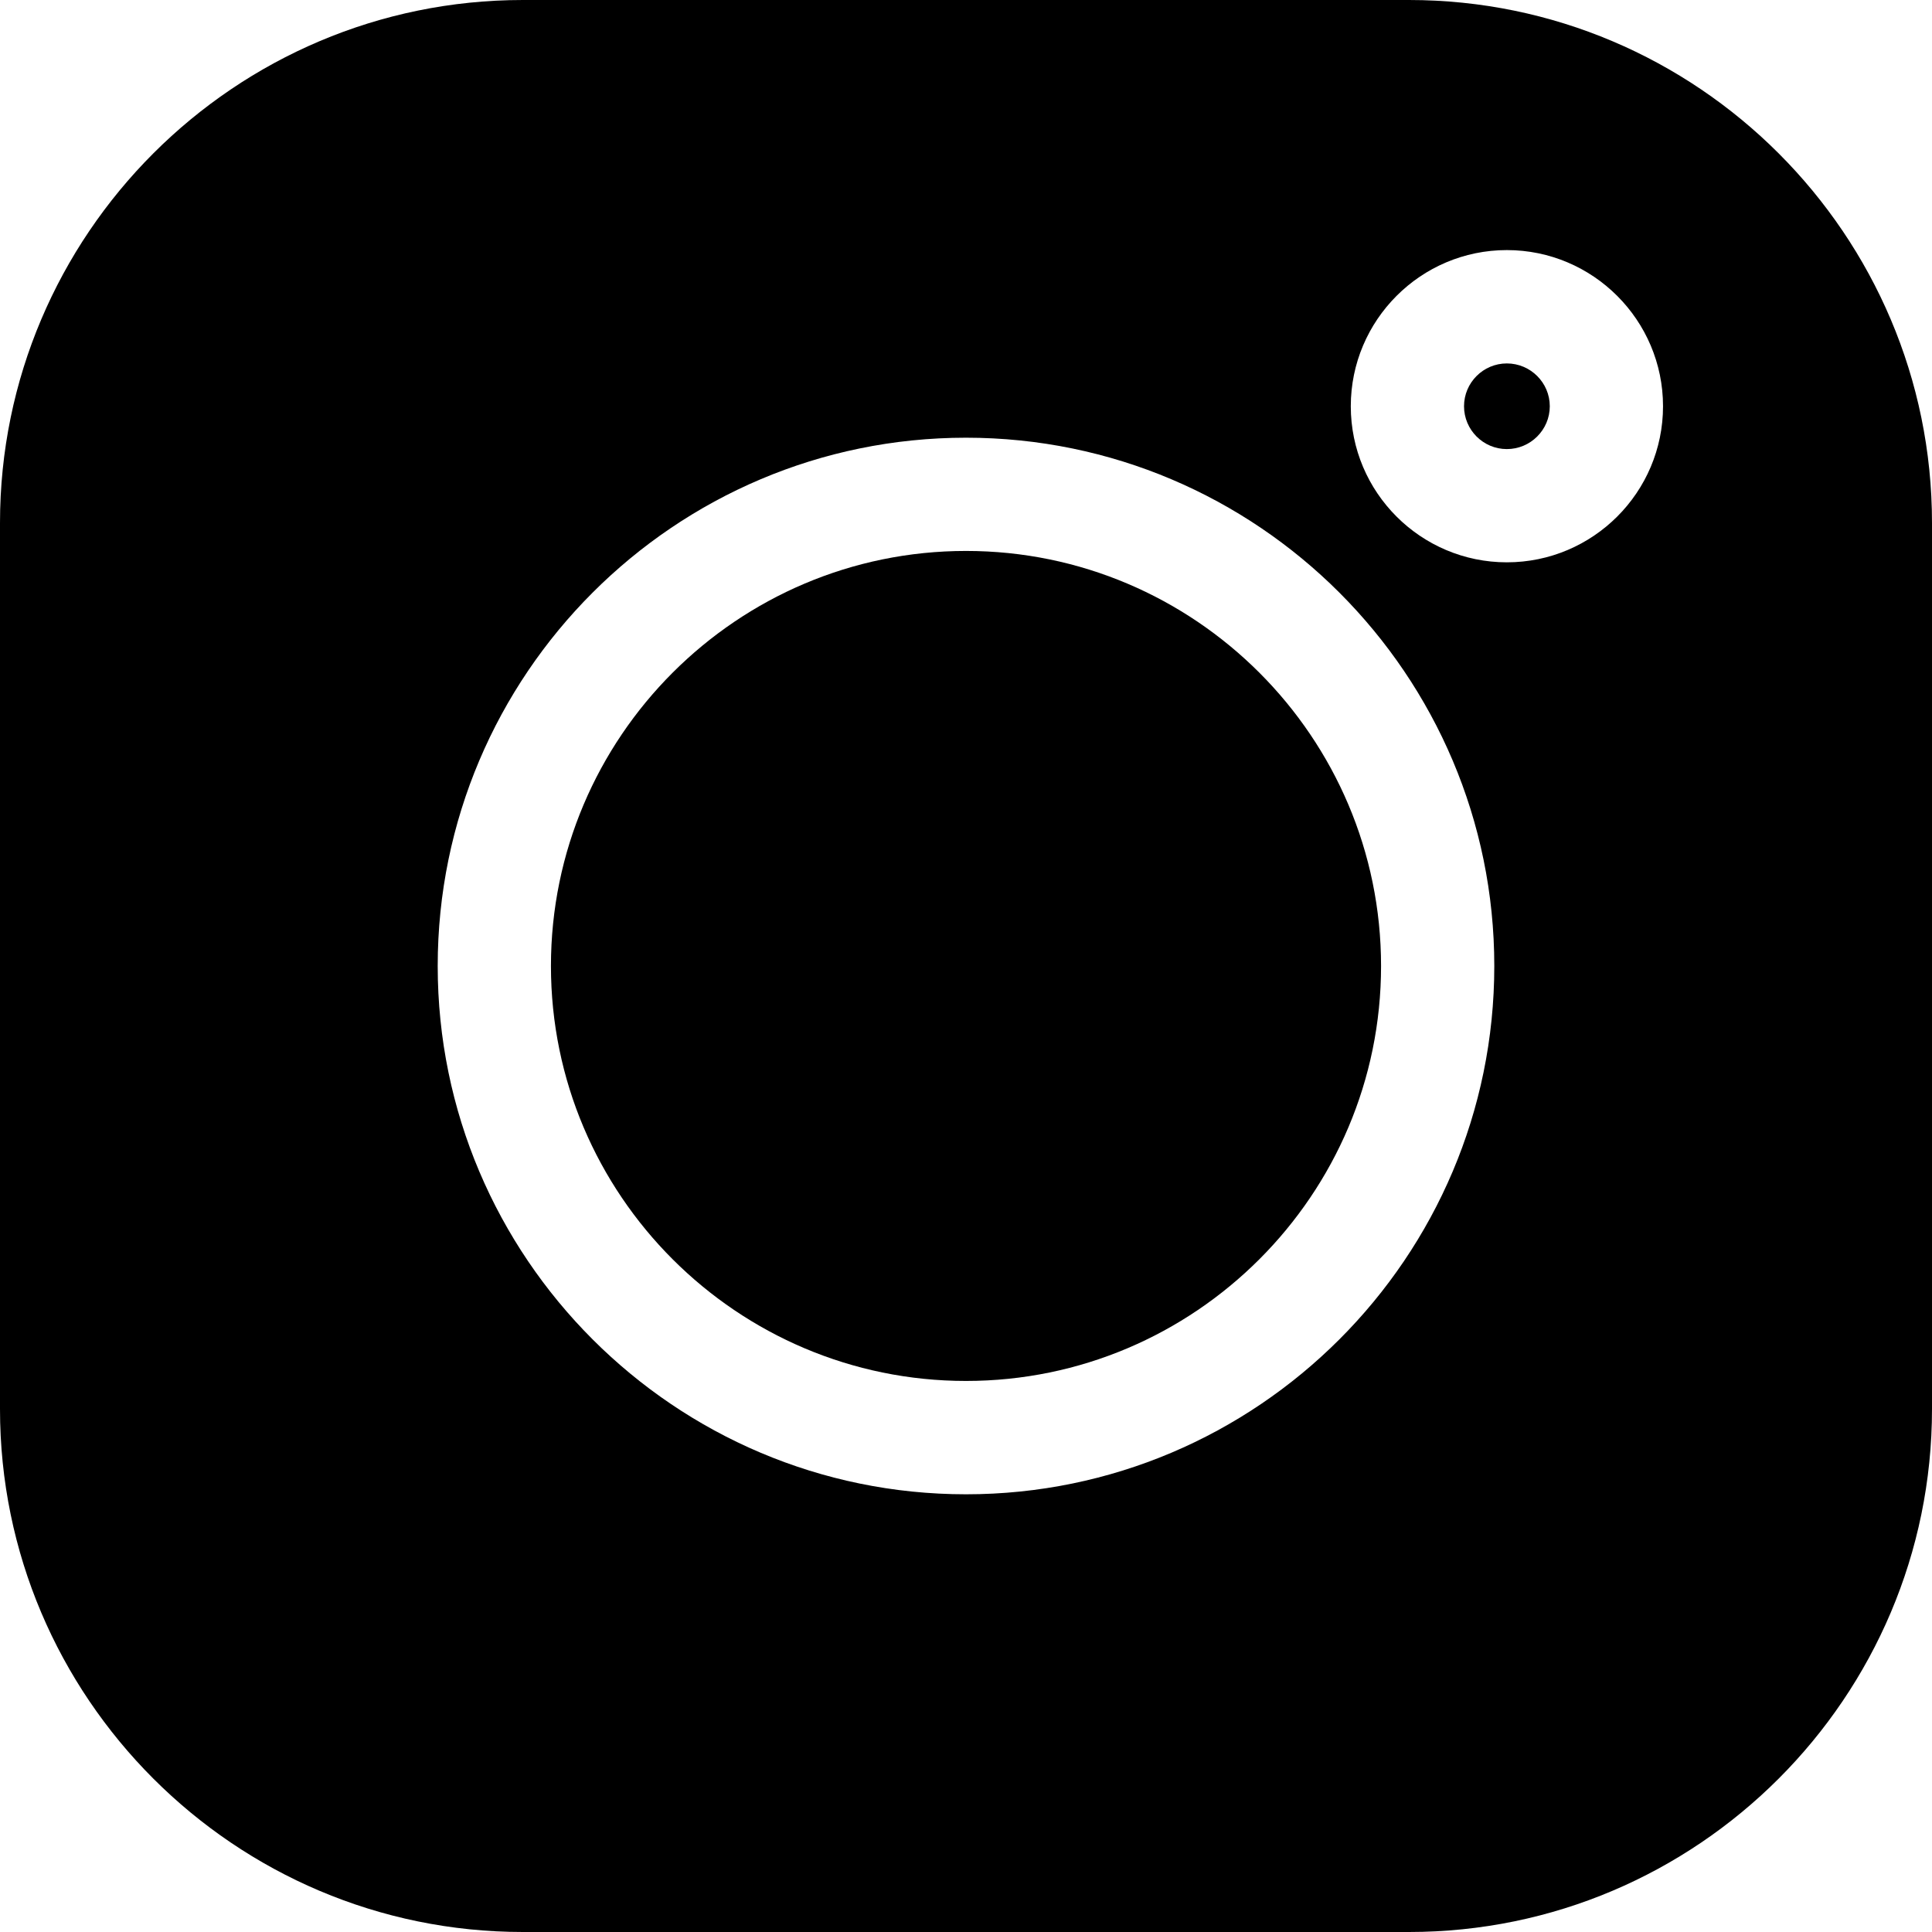
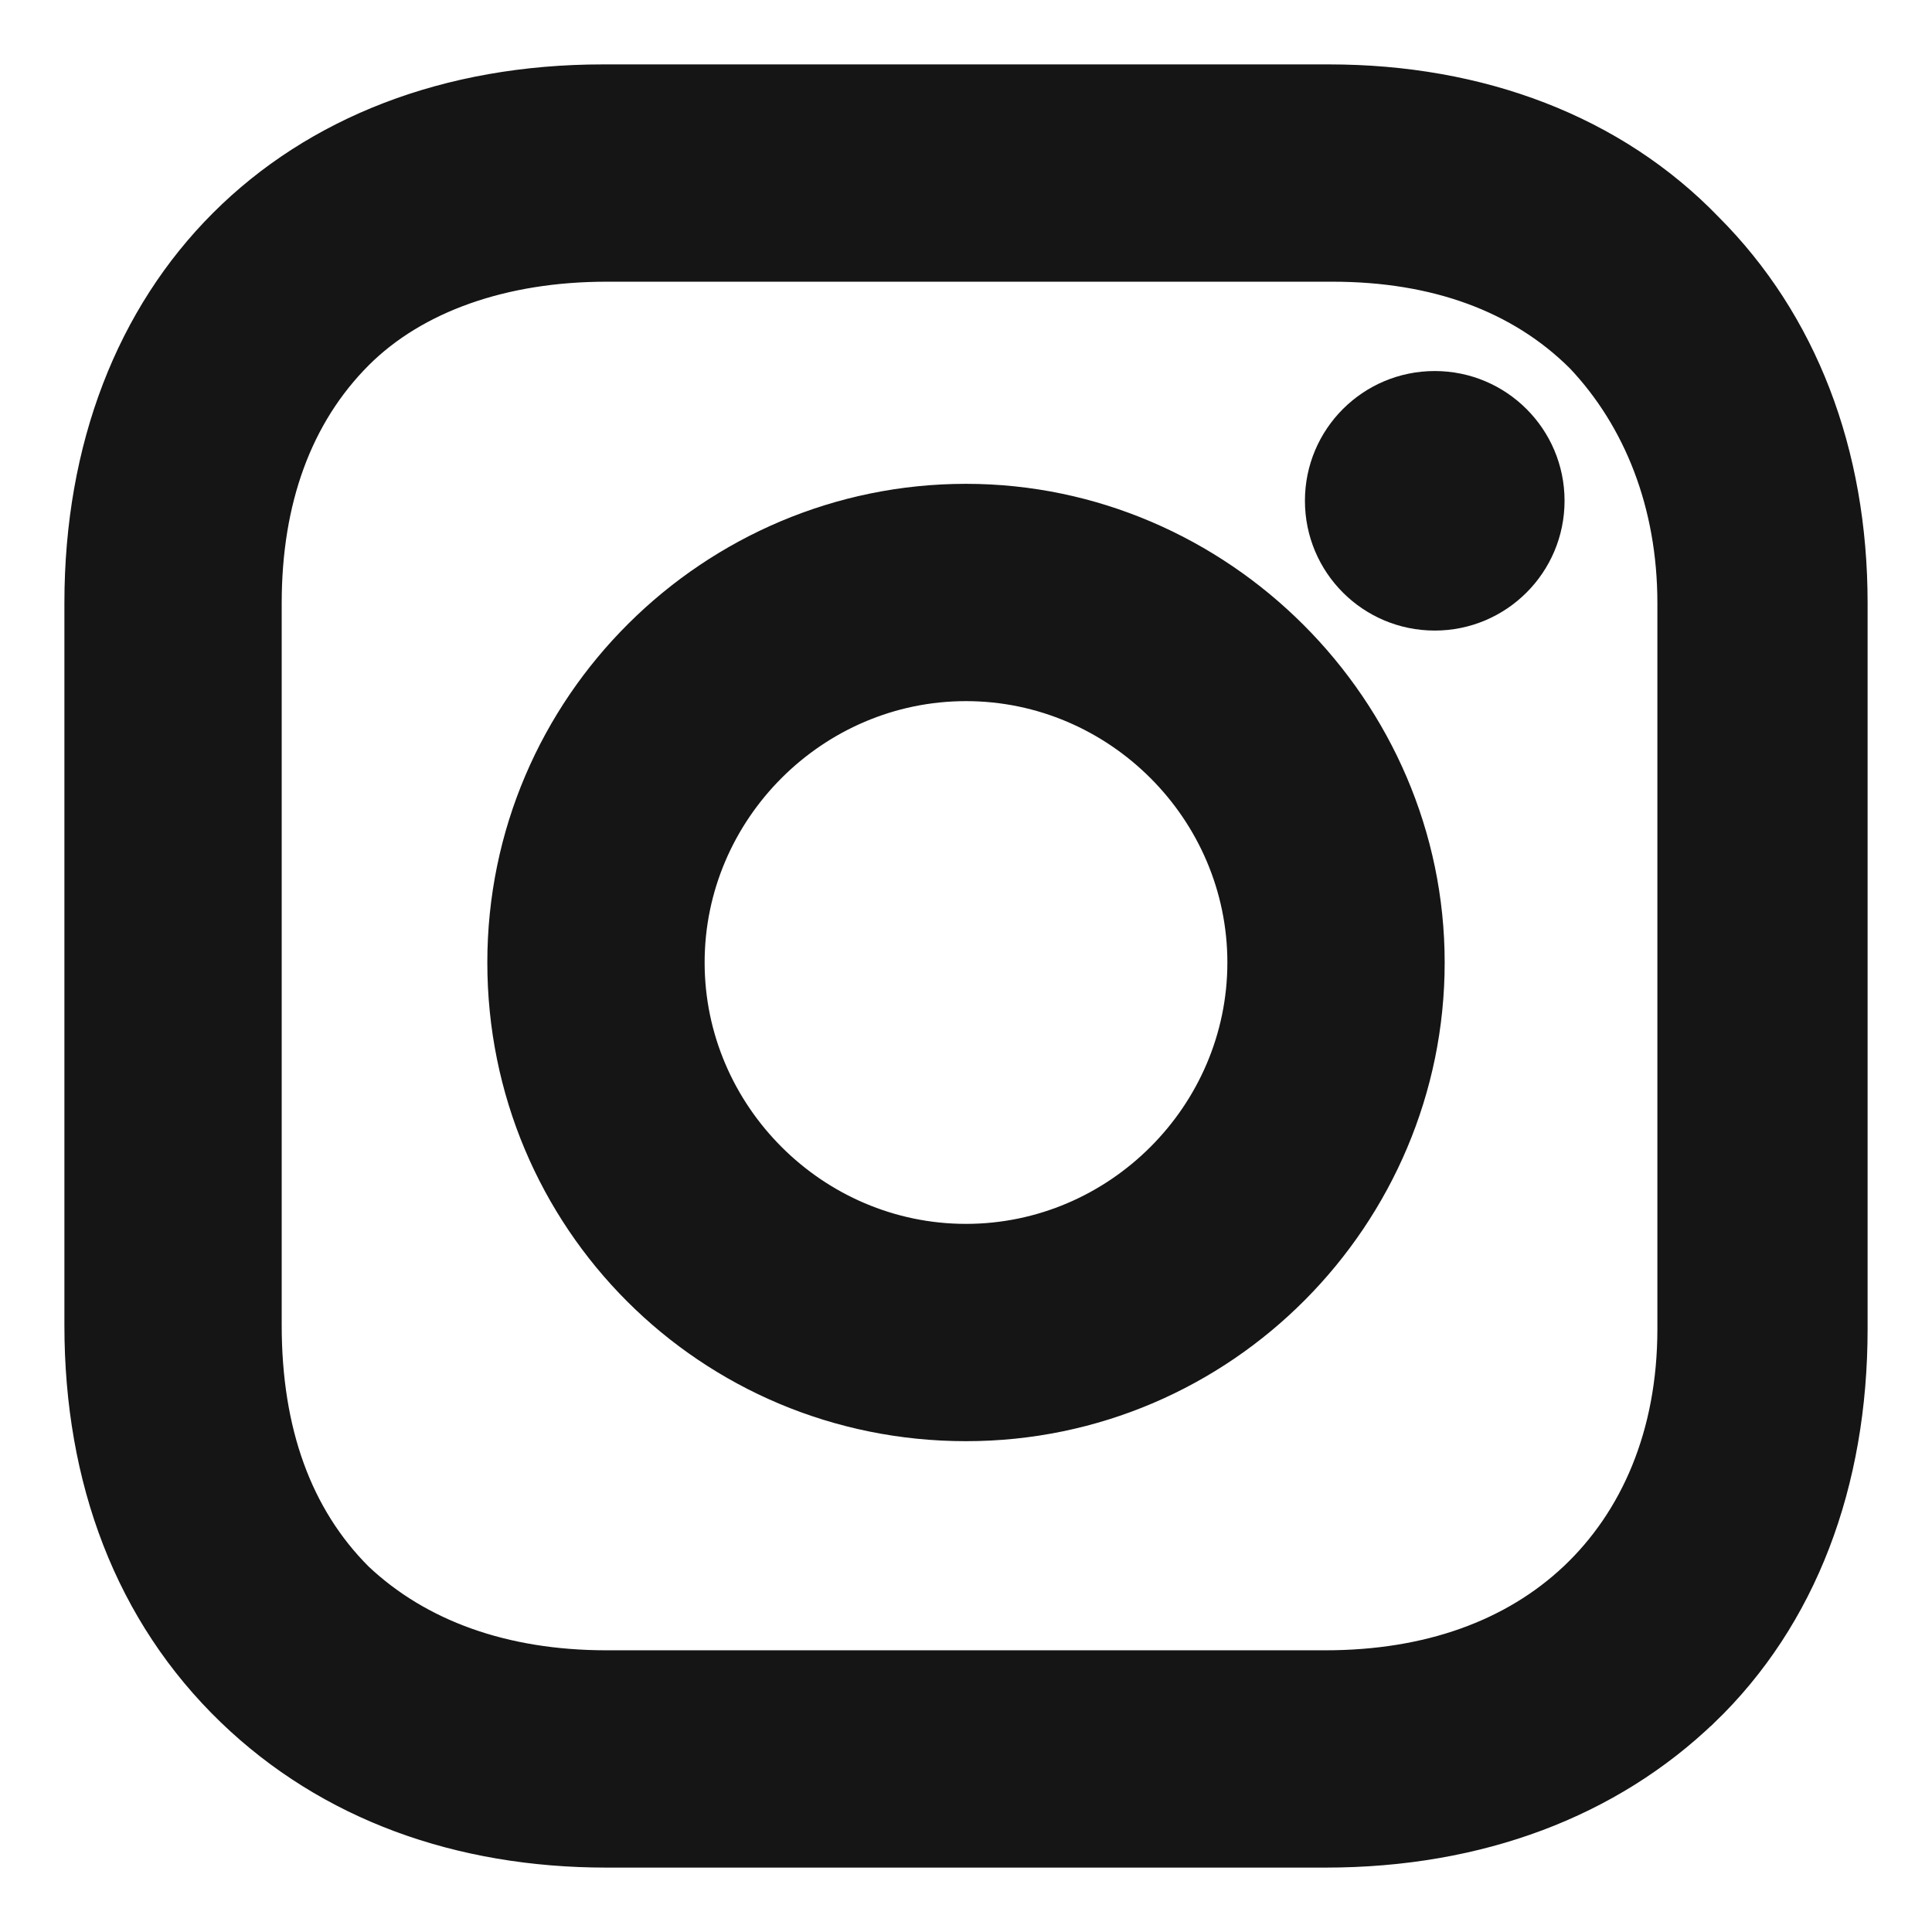
- <svg xmlns="http://www.w3.org/2000/svg" width="18" height="18" viewBox="0 0 18 18" fill="none">
-   <path d="M13.127 0H4.872C2.186 0 0 2.186 0 4.872V13.128C0 15.814 2.186 18 4.872 18H13.128C15.814 18 18 15.814 18 13.128V4.872C18 2.186 15.814 0 13.127 0V0ZM9 13.922C6.286 13.922 4.078 11.714 4.078 9C4.078 6.286 6.286 4.078 9 4.078C11.714 4.078 13.922 6.286 13.922 9C13.922 11.714 11.714 13.922 9 13.922ZM14.039 5.239C13.237 5.239 12.585 4.587 12.585 3.785C12.585 2.983 13.237 2.33 14.039 2.33C14.841 2.33 15.494 2.983 15.494 3.785C15.494 4.587 14.841 5.239 14.039 5.239Z" fill="black" />
-   <path d="M9 5.133C6.868 5.133 5.133 6.868 5.133 9C5.133 11.132 6.868 12.866 9 12.866C11.132 12.866 12.867 11.132 12.867 9C12.867 6.868 11.132 5.133 9 5.133Z" fill="black" />
-   <path d="M14.039 3.386C13.819 3.386 13.64 3.565 13.64 3.785C13.64 4.005 13.819 4.184 14.039 4.184C14.259 4.184 14.439 4.005 14.439 3.785C14.439 3.565 14.259 3.386 14.039 3.386Z" fill="black" />
+ <svg xmlns="http://www.w3.org/2000/svg" width="21" height="21" viewBox="0 0 21 21" fill="none">
+   <path d="M10.5 5.409C7.736 5.409 5.447 7.658 5.447 10.462C5.447 13.264 7.697 15.515 10.5 15.515C13.303 15.515 15.553 13.225 15.553 10.462C15.553 7.697 13.264 5.409 10.5 5.409ZM10.5 13.453C8.859 13.453 7.509 12.103 7.509 10.462C7.509 8.821 8.859 7.471 10.5 7.471C12.141 7.471 13.491 8.821 13.491 10.462C13.491 12.103 12.141 13.453 10.5 13.453Z" fill="#151515" stroke="#151515" stroke-width="0.3" />
+   <path d="M15.595 6.704C16.291 6.704 16.856 6.14 16.856 5.443C16.856 4.747 16.291 4.183 15.595 4.183C14.898 4.183 14.334 4.747 14.334 5.443C14.334 6.14 14.898 6.704 15.595 6.704Z" fill="#151515" stroke="#151515" stroke-width="0.3" />
+   <path d="M2.505 18.614L2.505 18.614C3.571 19.641 4.99 20.15 6.593 20.15H14.407C16.088 20.15 17.506 19.602 18.533 18.614L18.534 18.614C19.602 17.585 20.15 16.126 20.15 14.446V6.554C20.15 4.912 19.602 3.493 18.575 2.465C17.546 1.398 16.087 0.85 14.446 0.85H6.554C4.854 0.85 3.425 1.417 2.421 2.421C1.417 3.425 0.85 4.854 0.85 6.554V14.407C0.85 16.088 1.398 17.547 2.505 18.614ZM18.165 14.446C18.165 15.596 17.757 16.513 17.101 17.133C16.444 17.753 15.526 18.088 14.407 18.088H6.593C5.475 18.088 4.557 17.753 3.901 17.134C3.247 16.479 2.912 15.564 2.912 14.407V6.554C2.912 5.436 3.247 4.52 3.902 3.864C4.518 3.249 5.471 2.912 6.593 2.912H14.484C15.602 2.912 16.517 3.246 17.173 3.901C17.795 4.56 18.165 5.48 18.165 6.554V14.446Z" fill="#151515" stroke="#151515" stroke-width="0.3" />
</svg>
